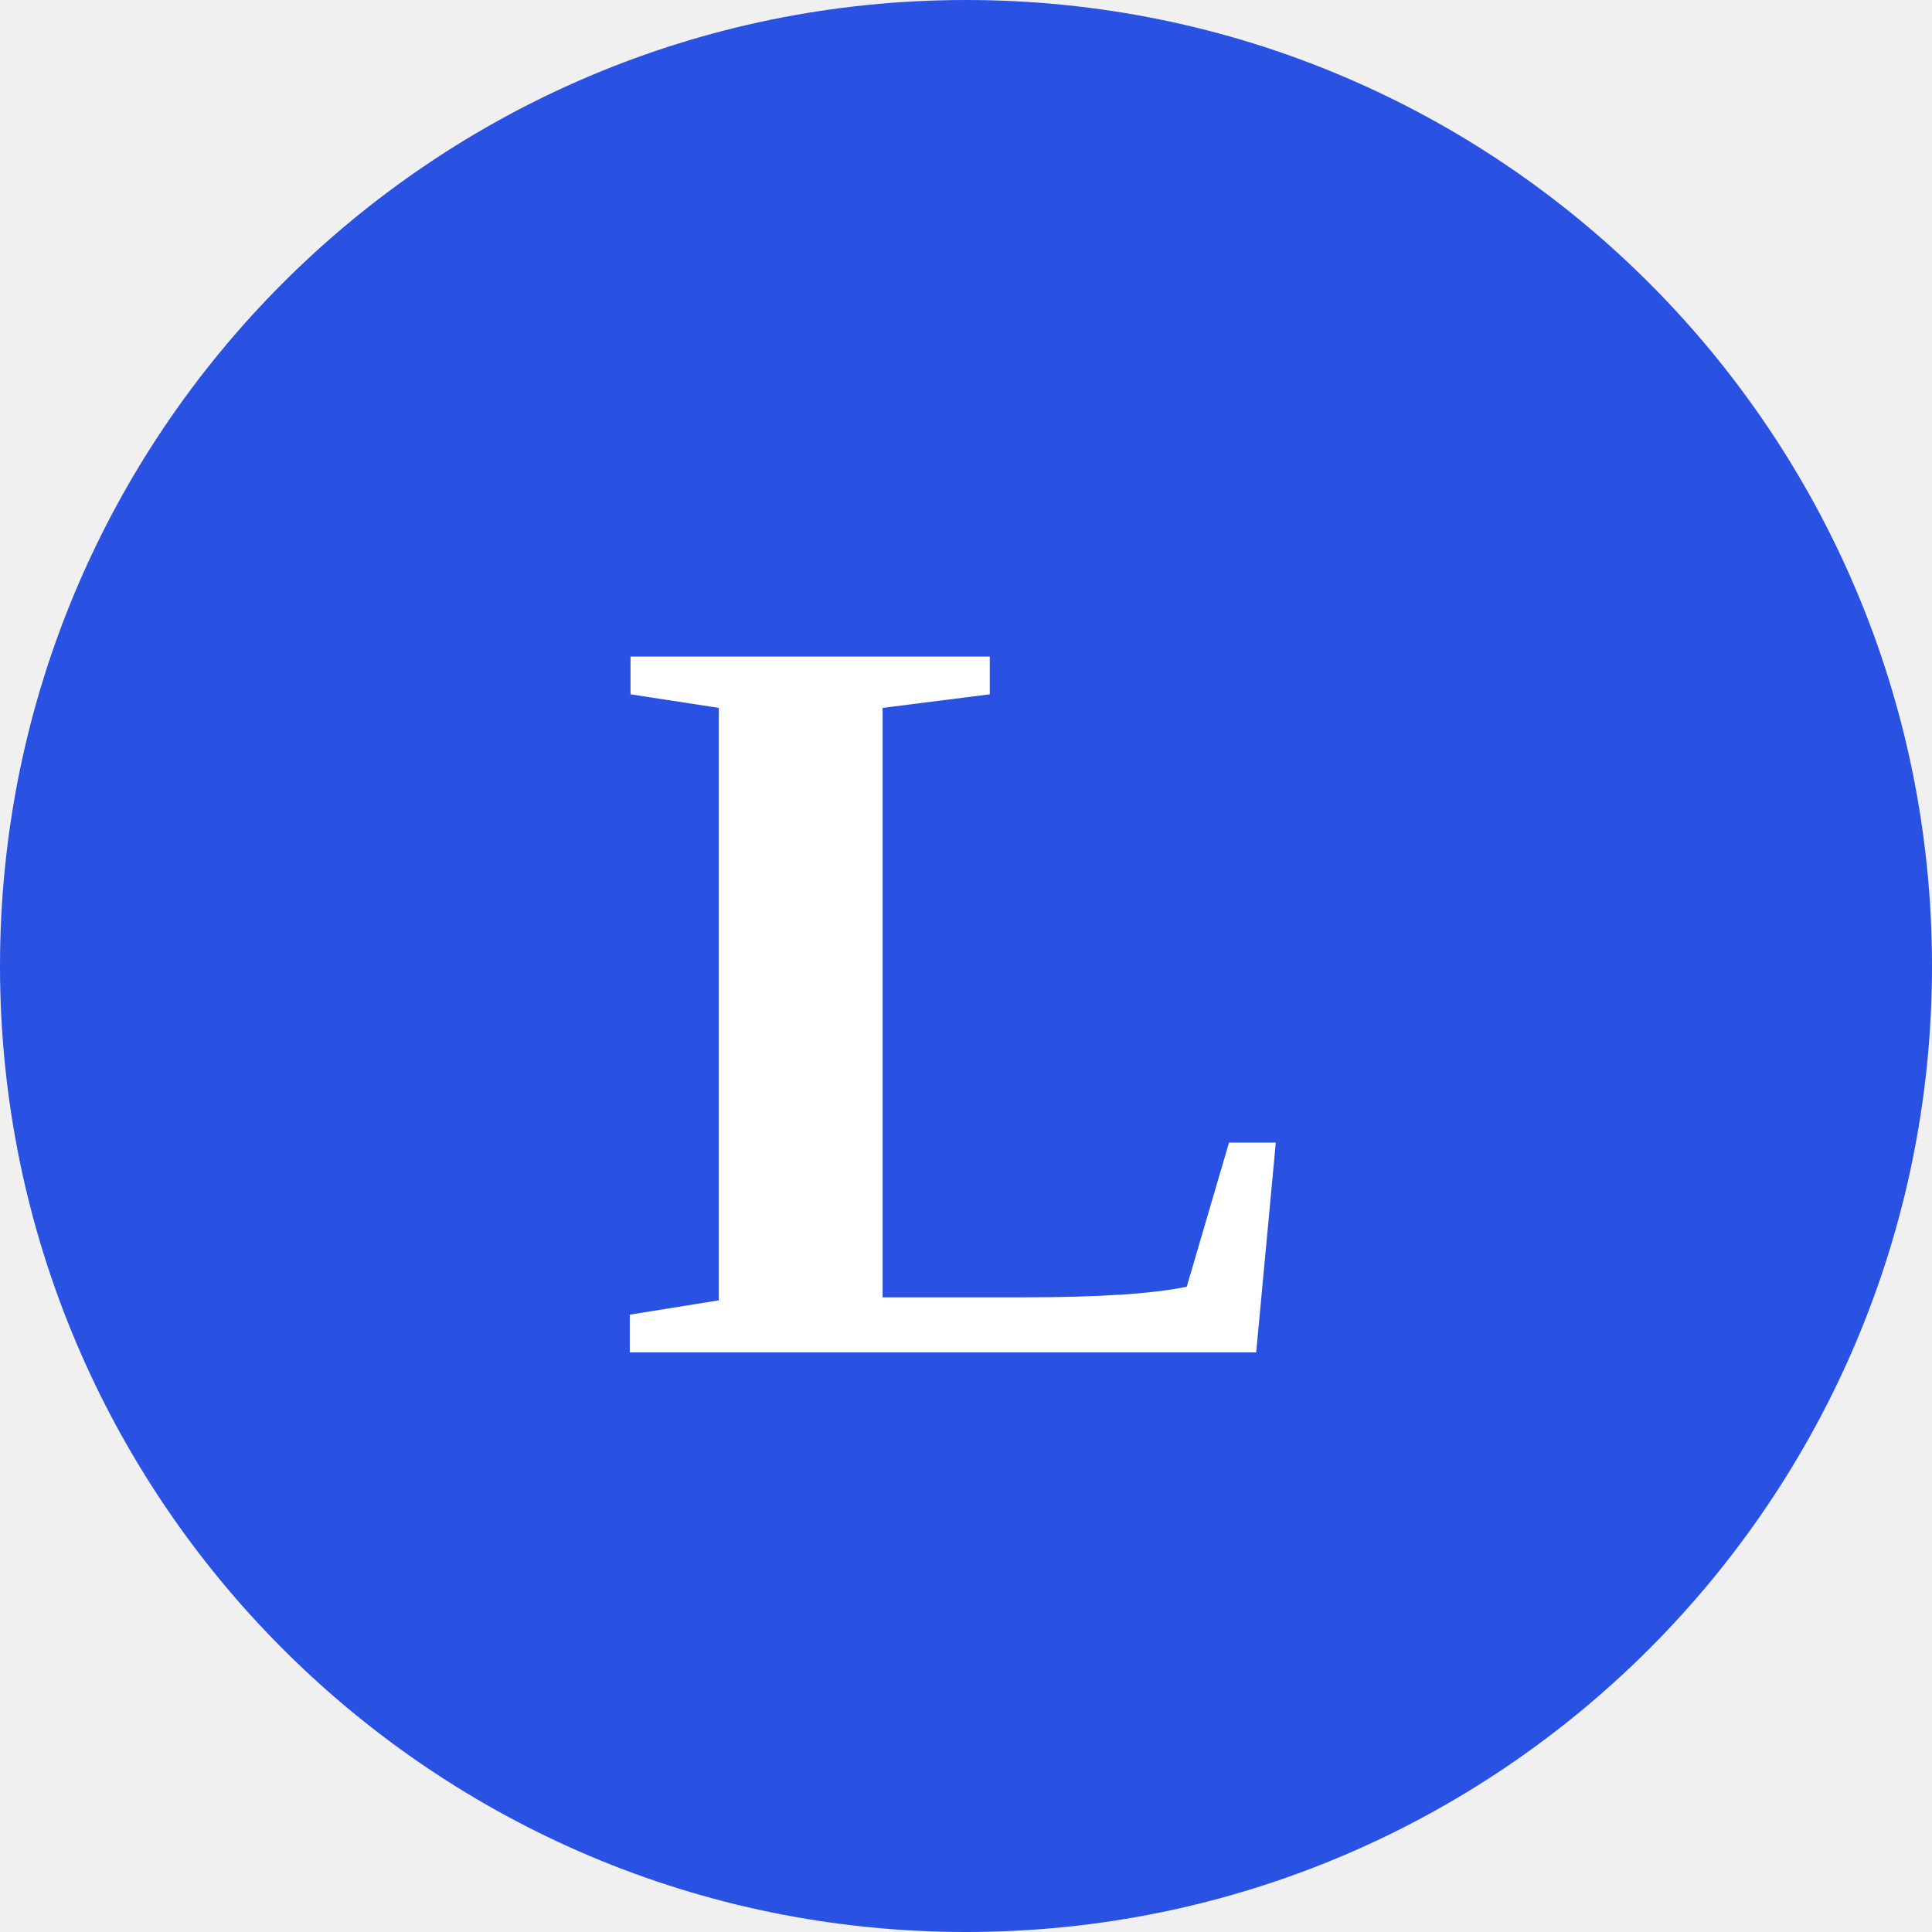
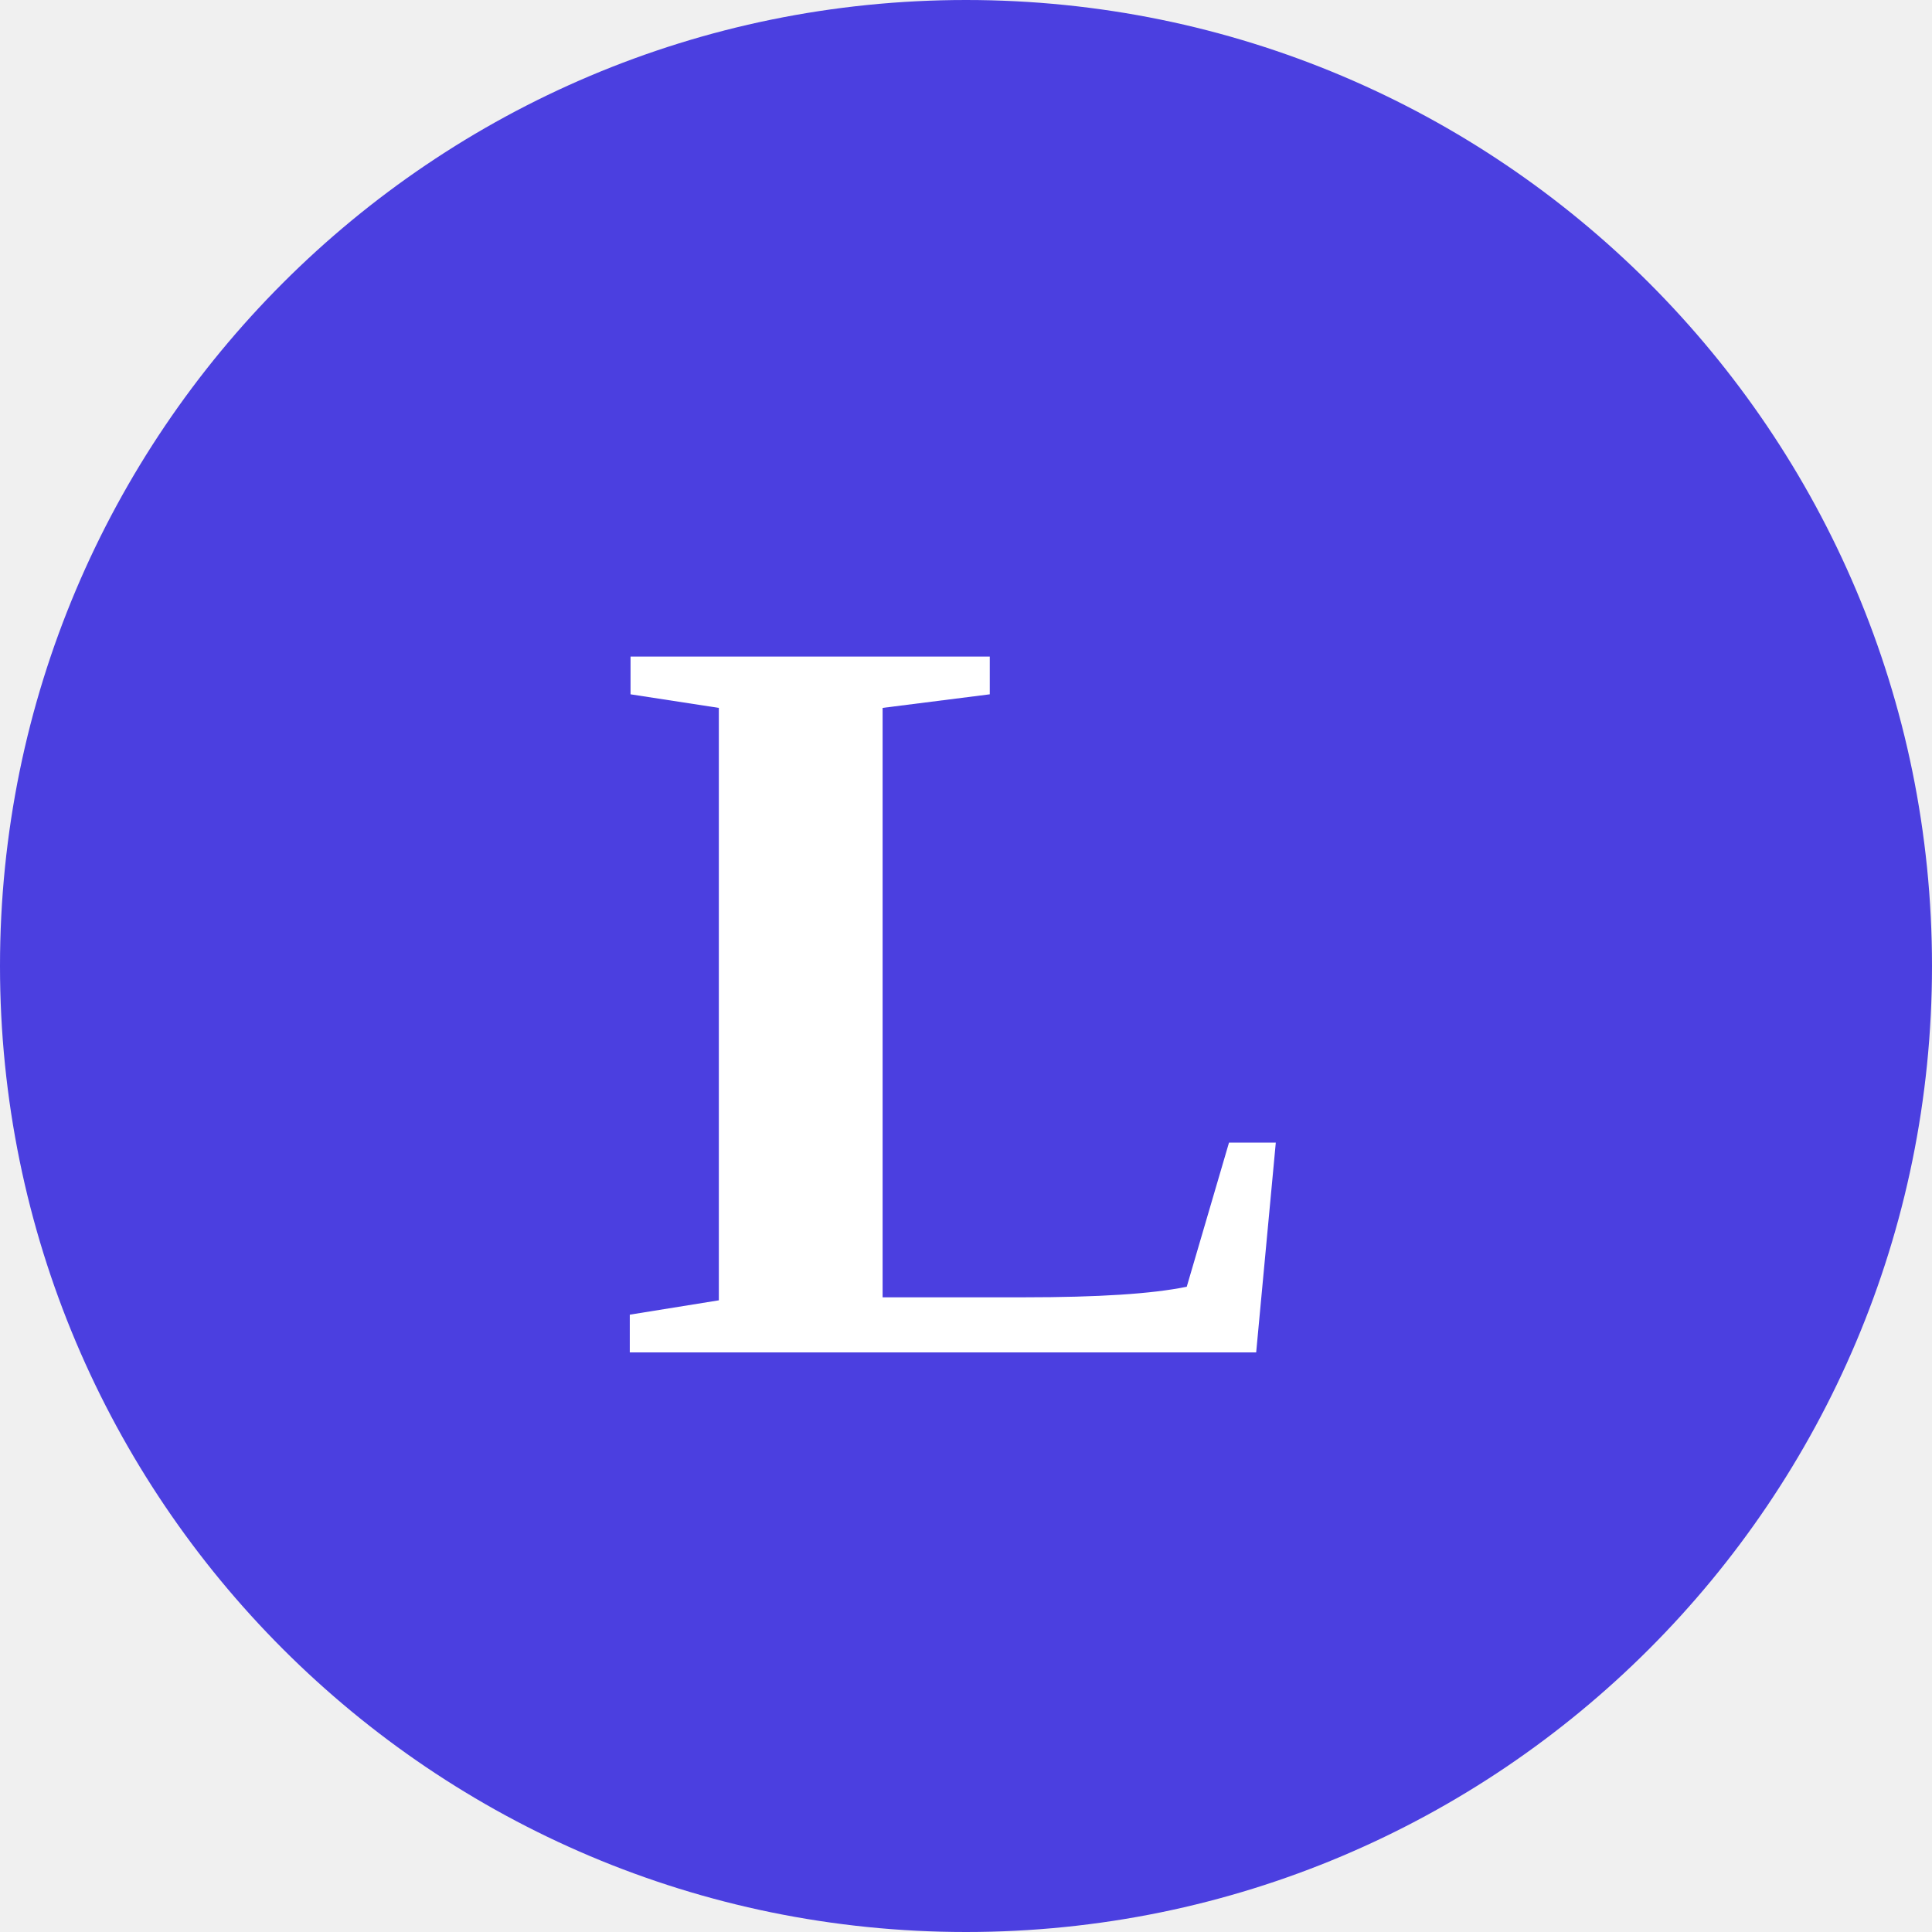
<svg xmlns="http://www.w3.org/2000/svg" viewBox="0 0 40 40">
-   <circle cx="20" cy="20" r="20" fill="#2952e3" />
+   <circle cx="20" cy="20" r="20" fill="#4B3FE0" />
  <text x="20" y="28" text-anchor="middle" font-family="Georgia, 'Times New Roman', serif" font-size="22" font-weight="bold" fill="#ffffff">L</text>
</svg>
